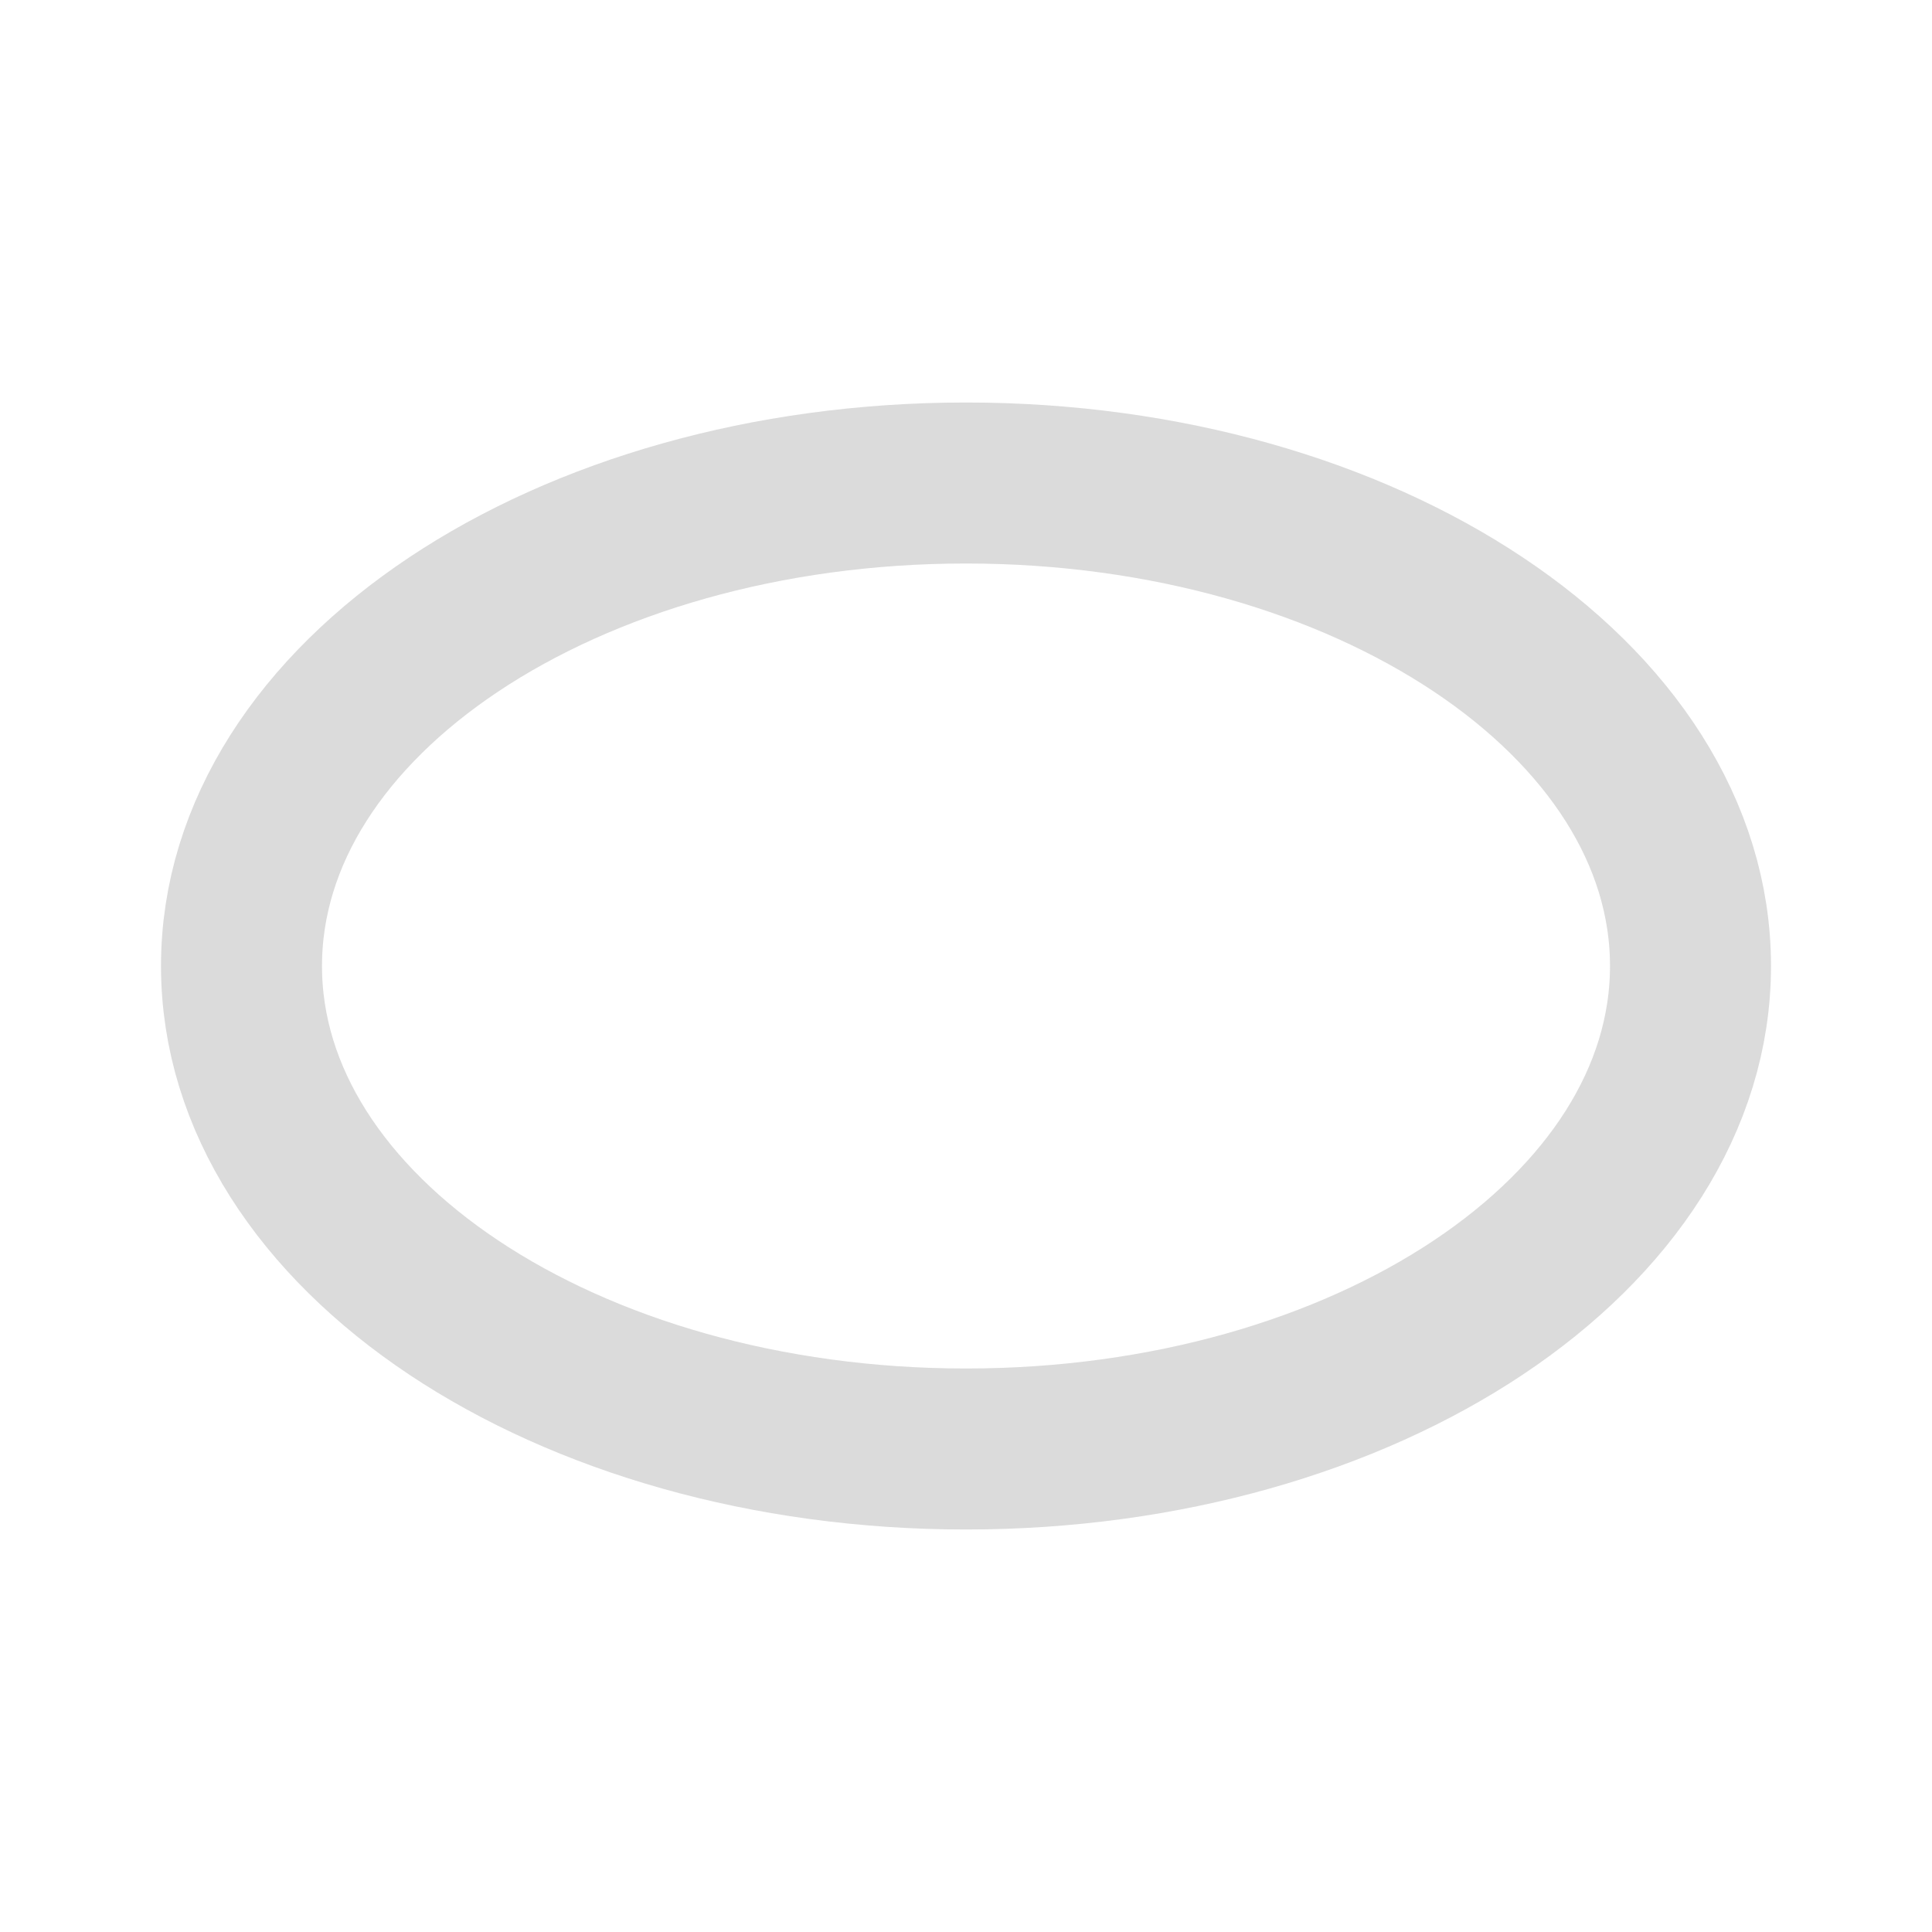
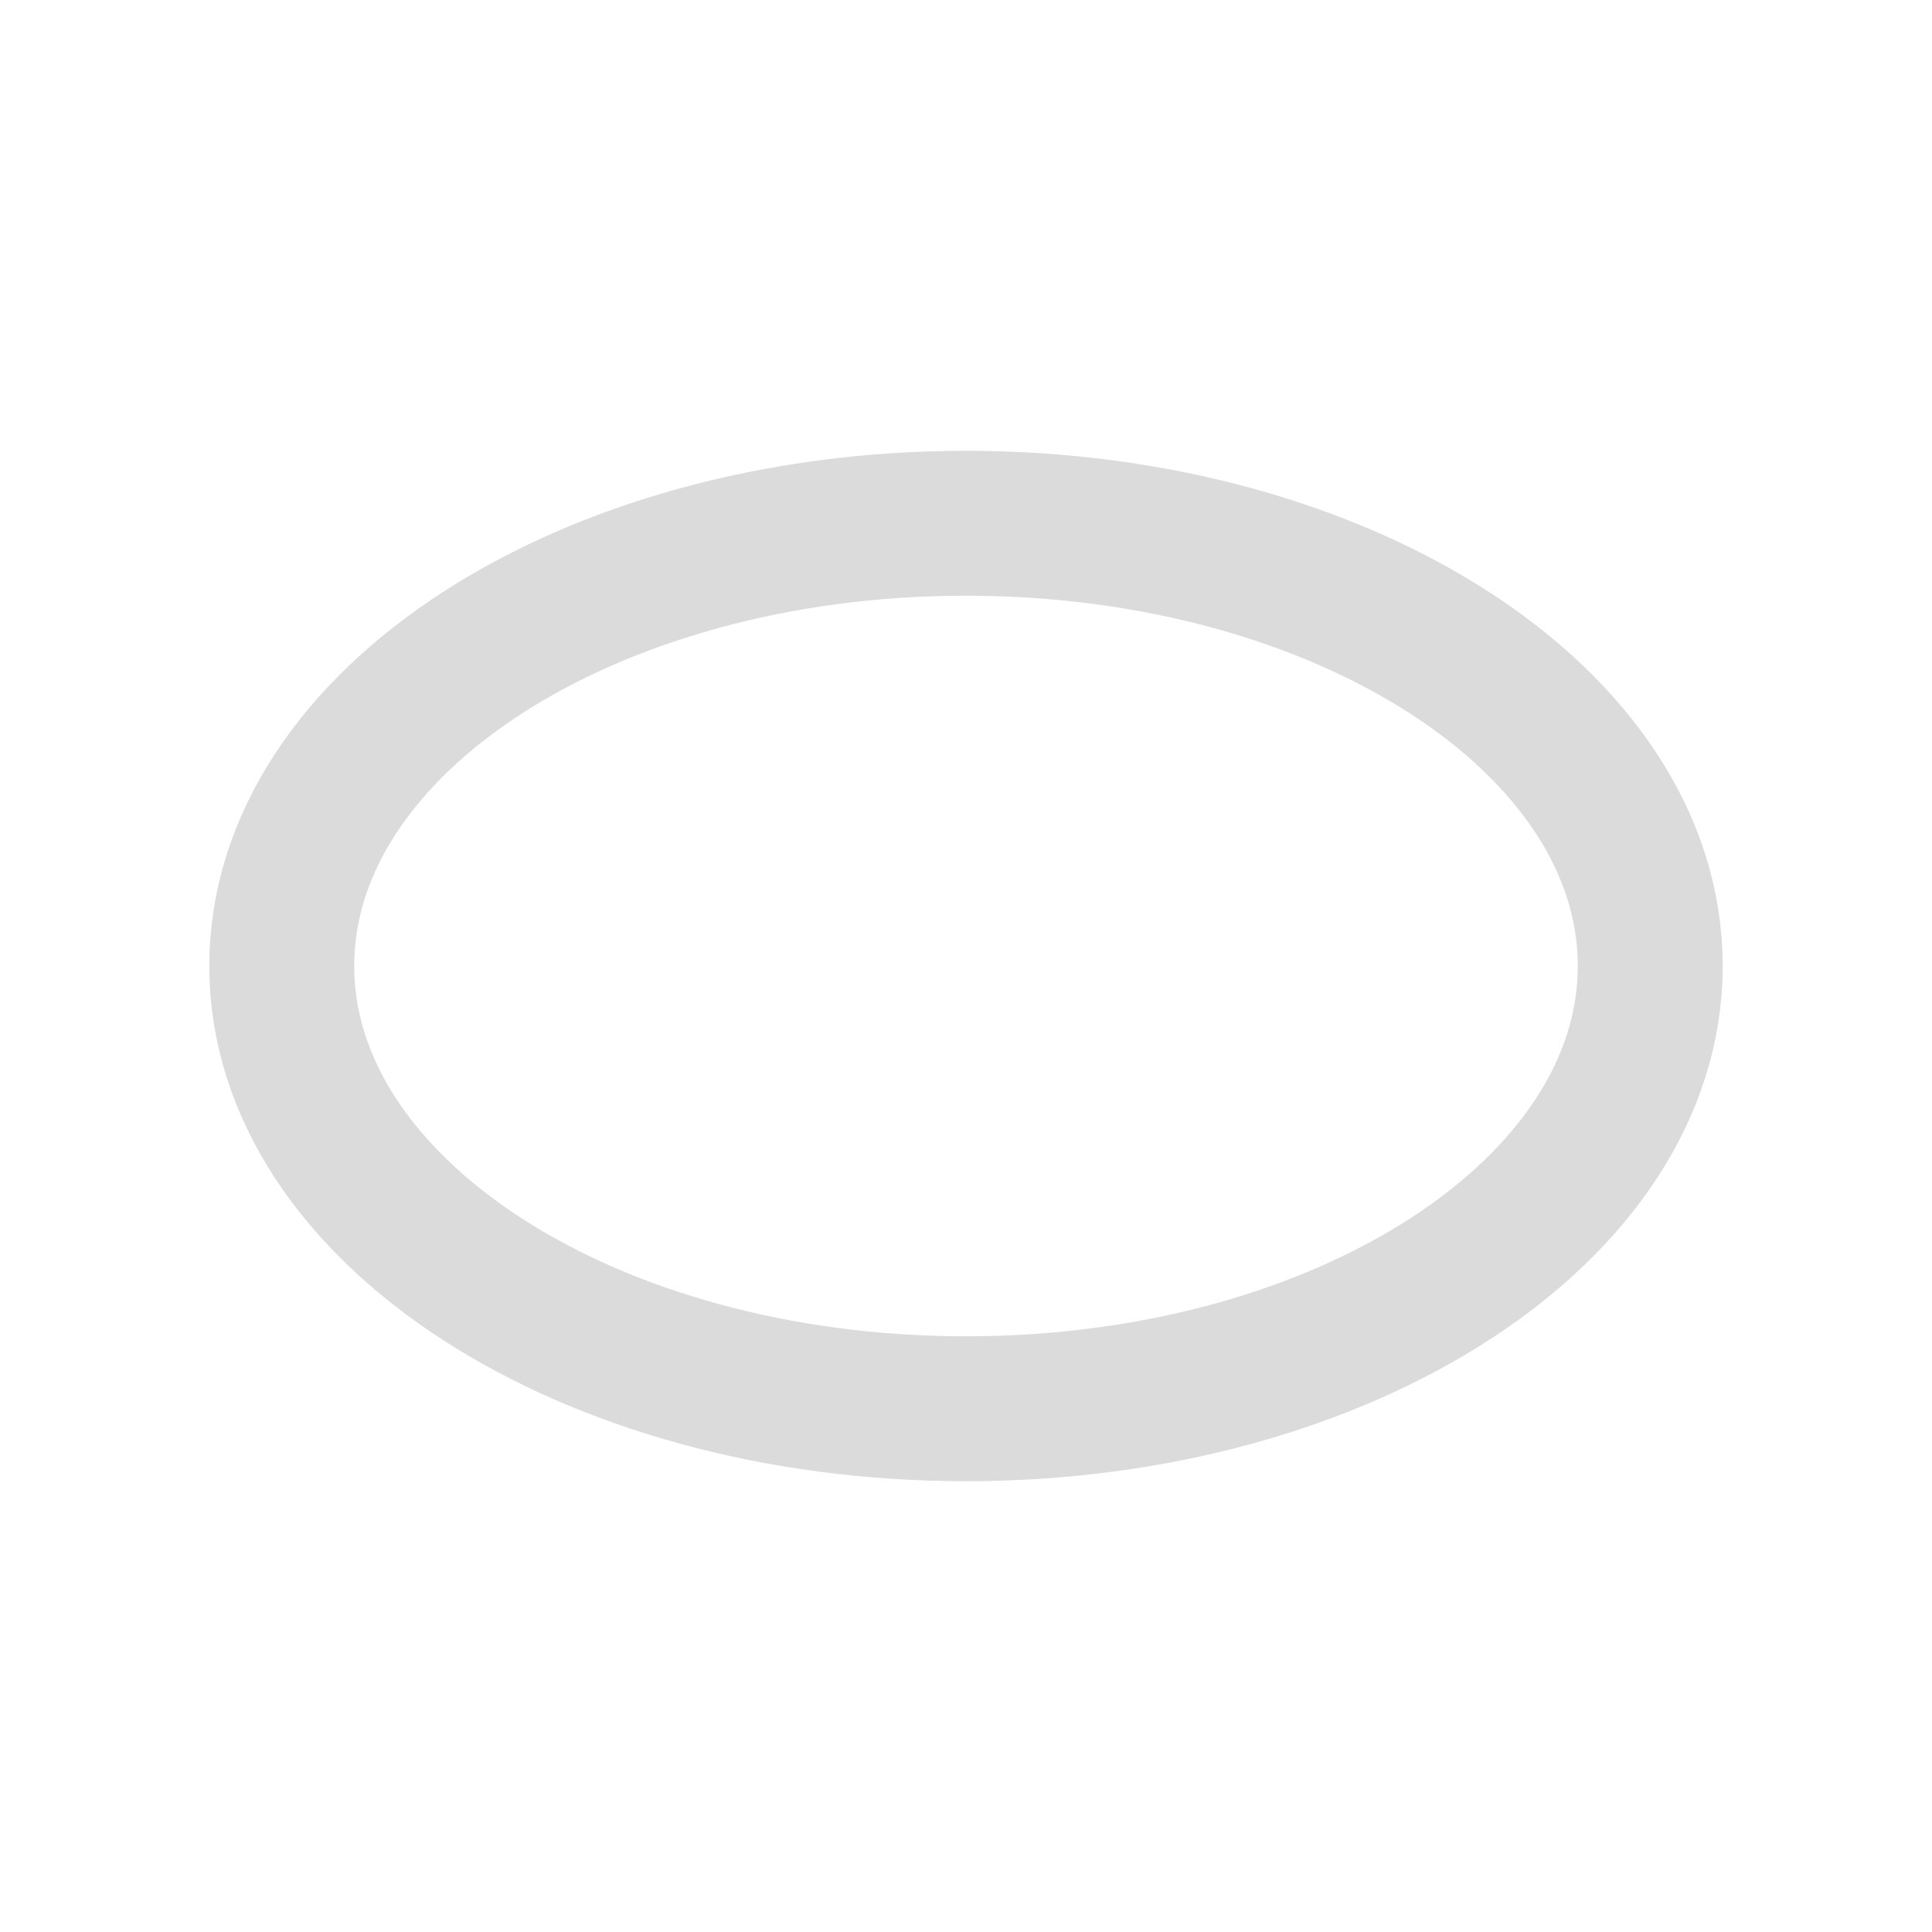
<svg xmlns="http://www.w3.org/2000/svg" width="24" height="24" viewBox="0 0 24 24" fill="none">
-   <ellipse cx="12" cy="12" rx="9" ry="6" stroke="#bdbdbd" stroke-width="2" fill="none" opacity="0.55" />
-   <path d="M3 12 Q6 6, 12 6 Q18 6, 21 12 Q18 18, 12 18 Q6 18, 3 12 Z" fill="none" />
+   <ellipse cx="12" cy="12" rx="8.5" ry="5.5" stroke="#bdbdbd" stroke-width="1.8" fill="none" opacity="0.55" />
</svg>
